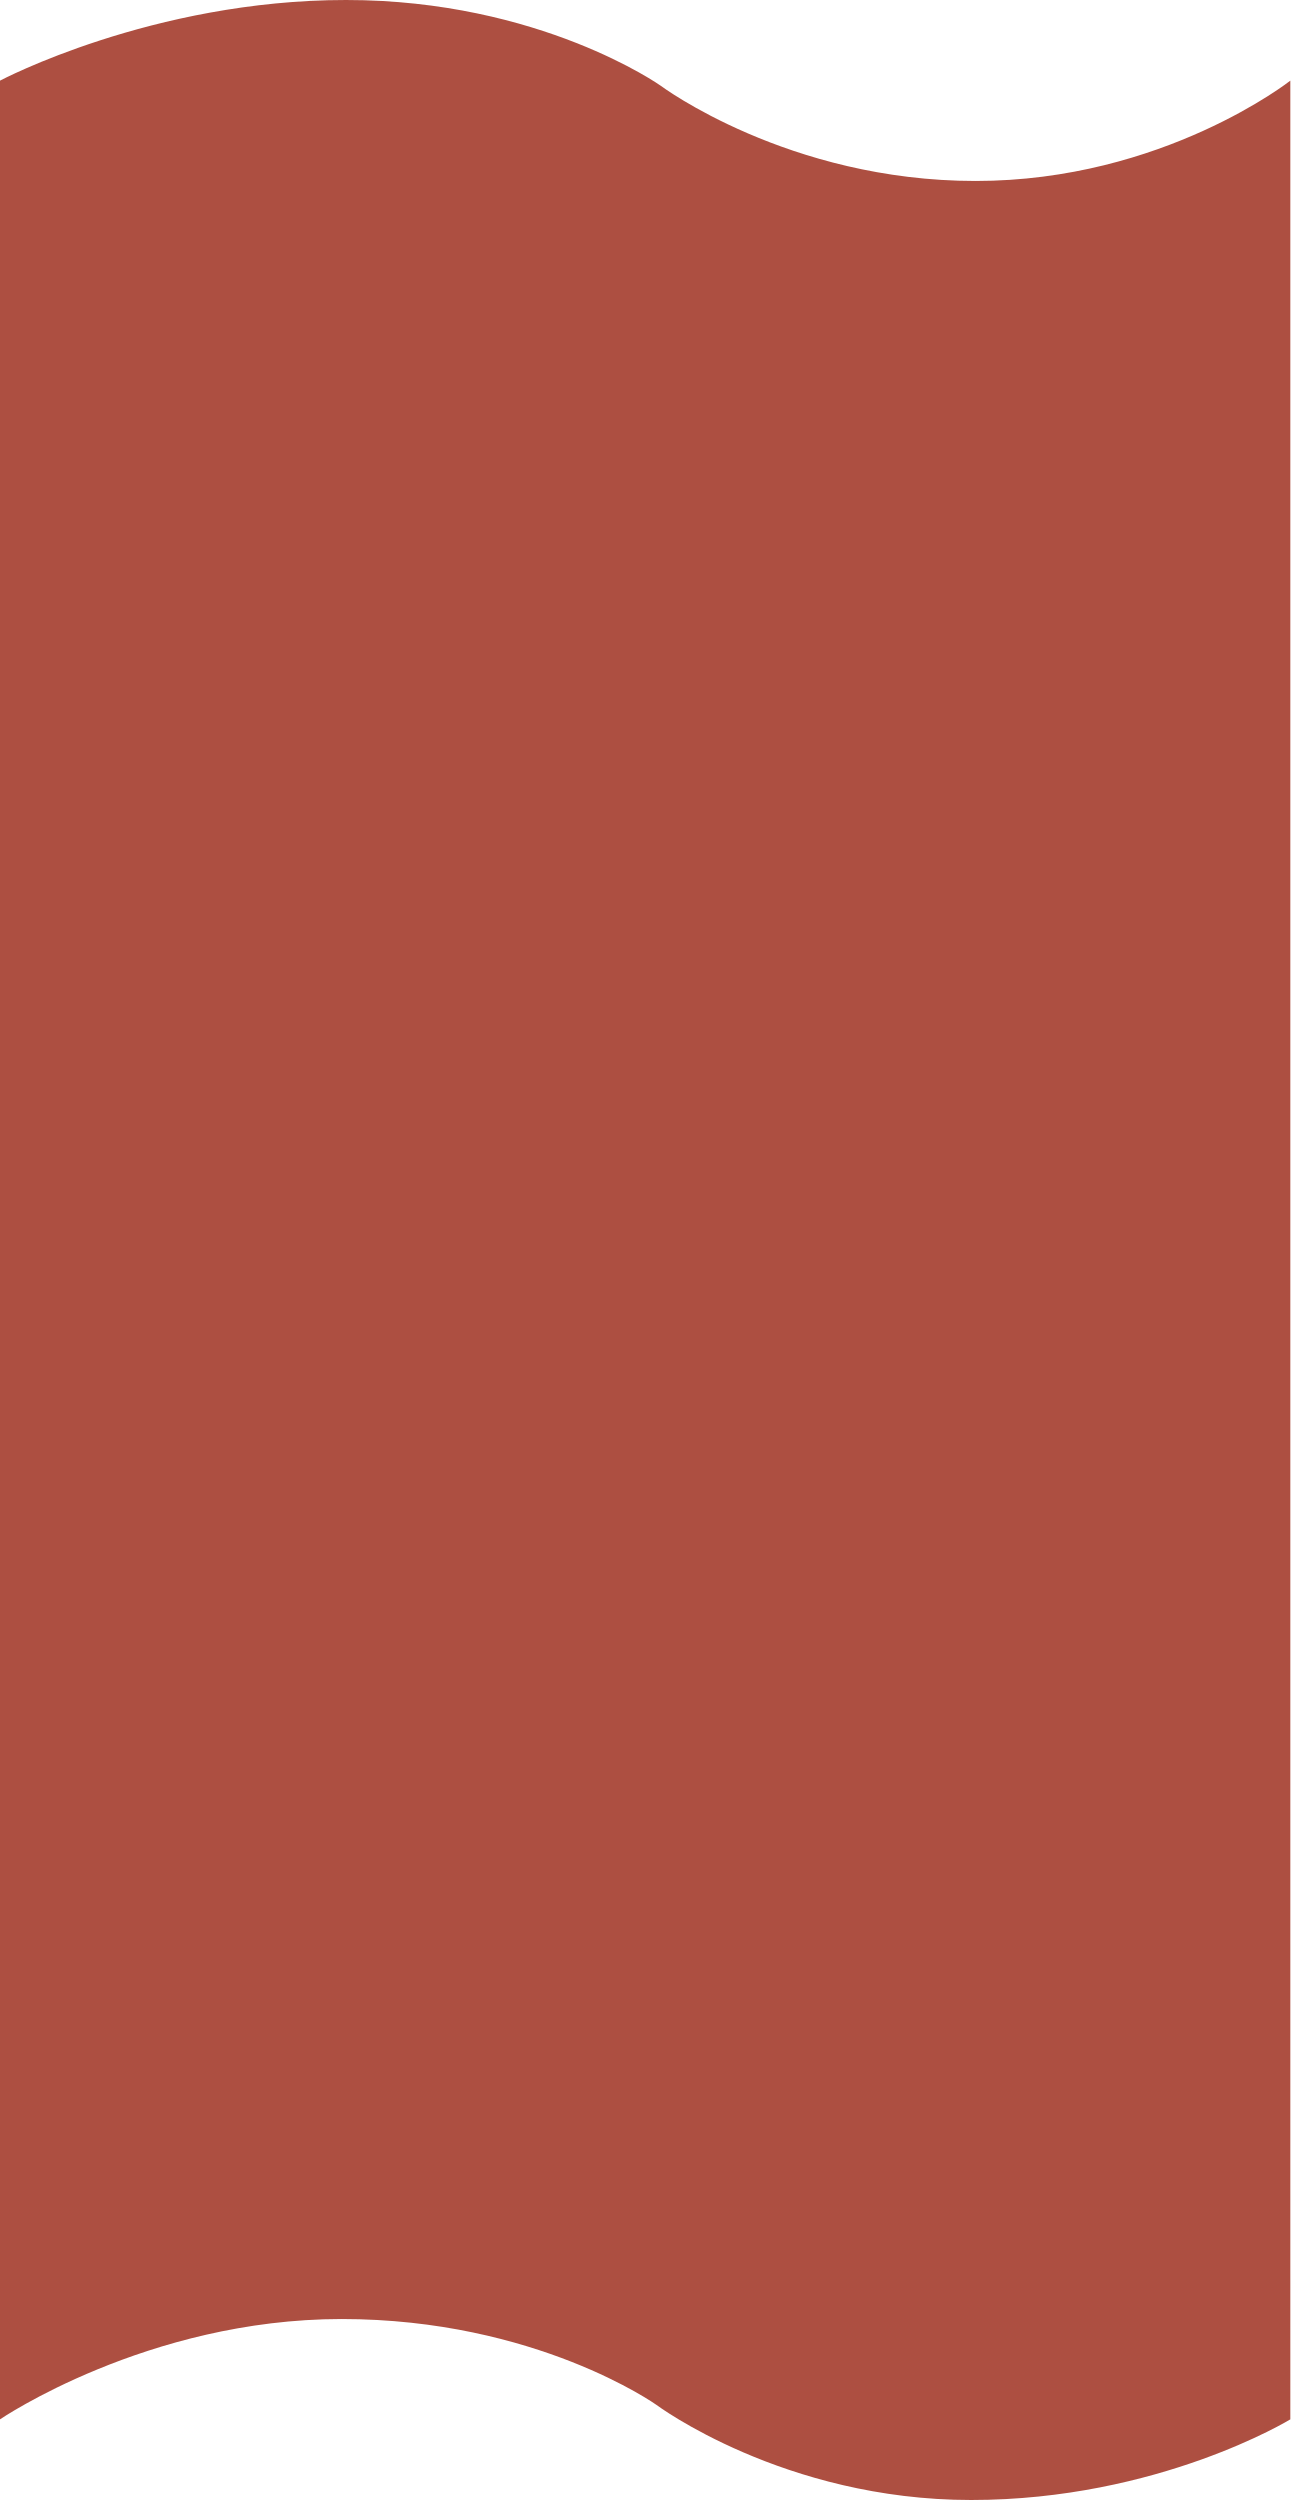
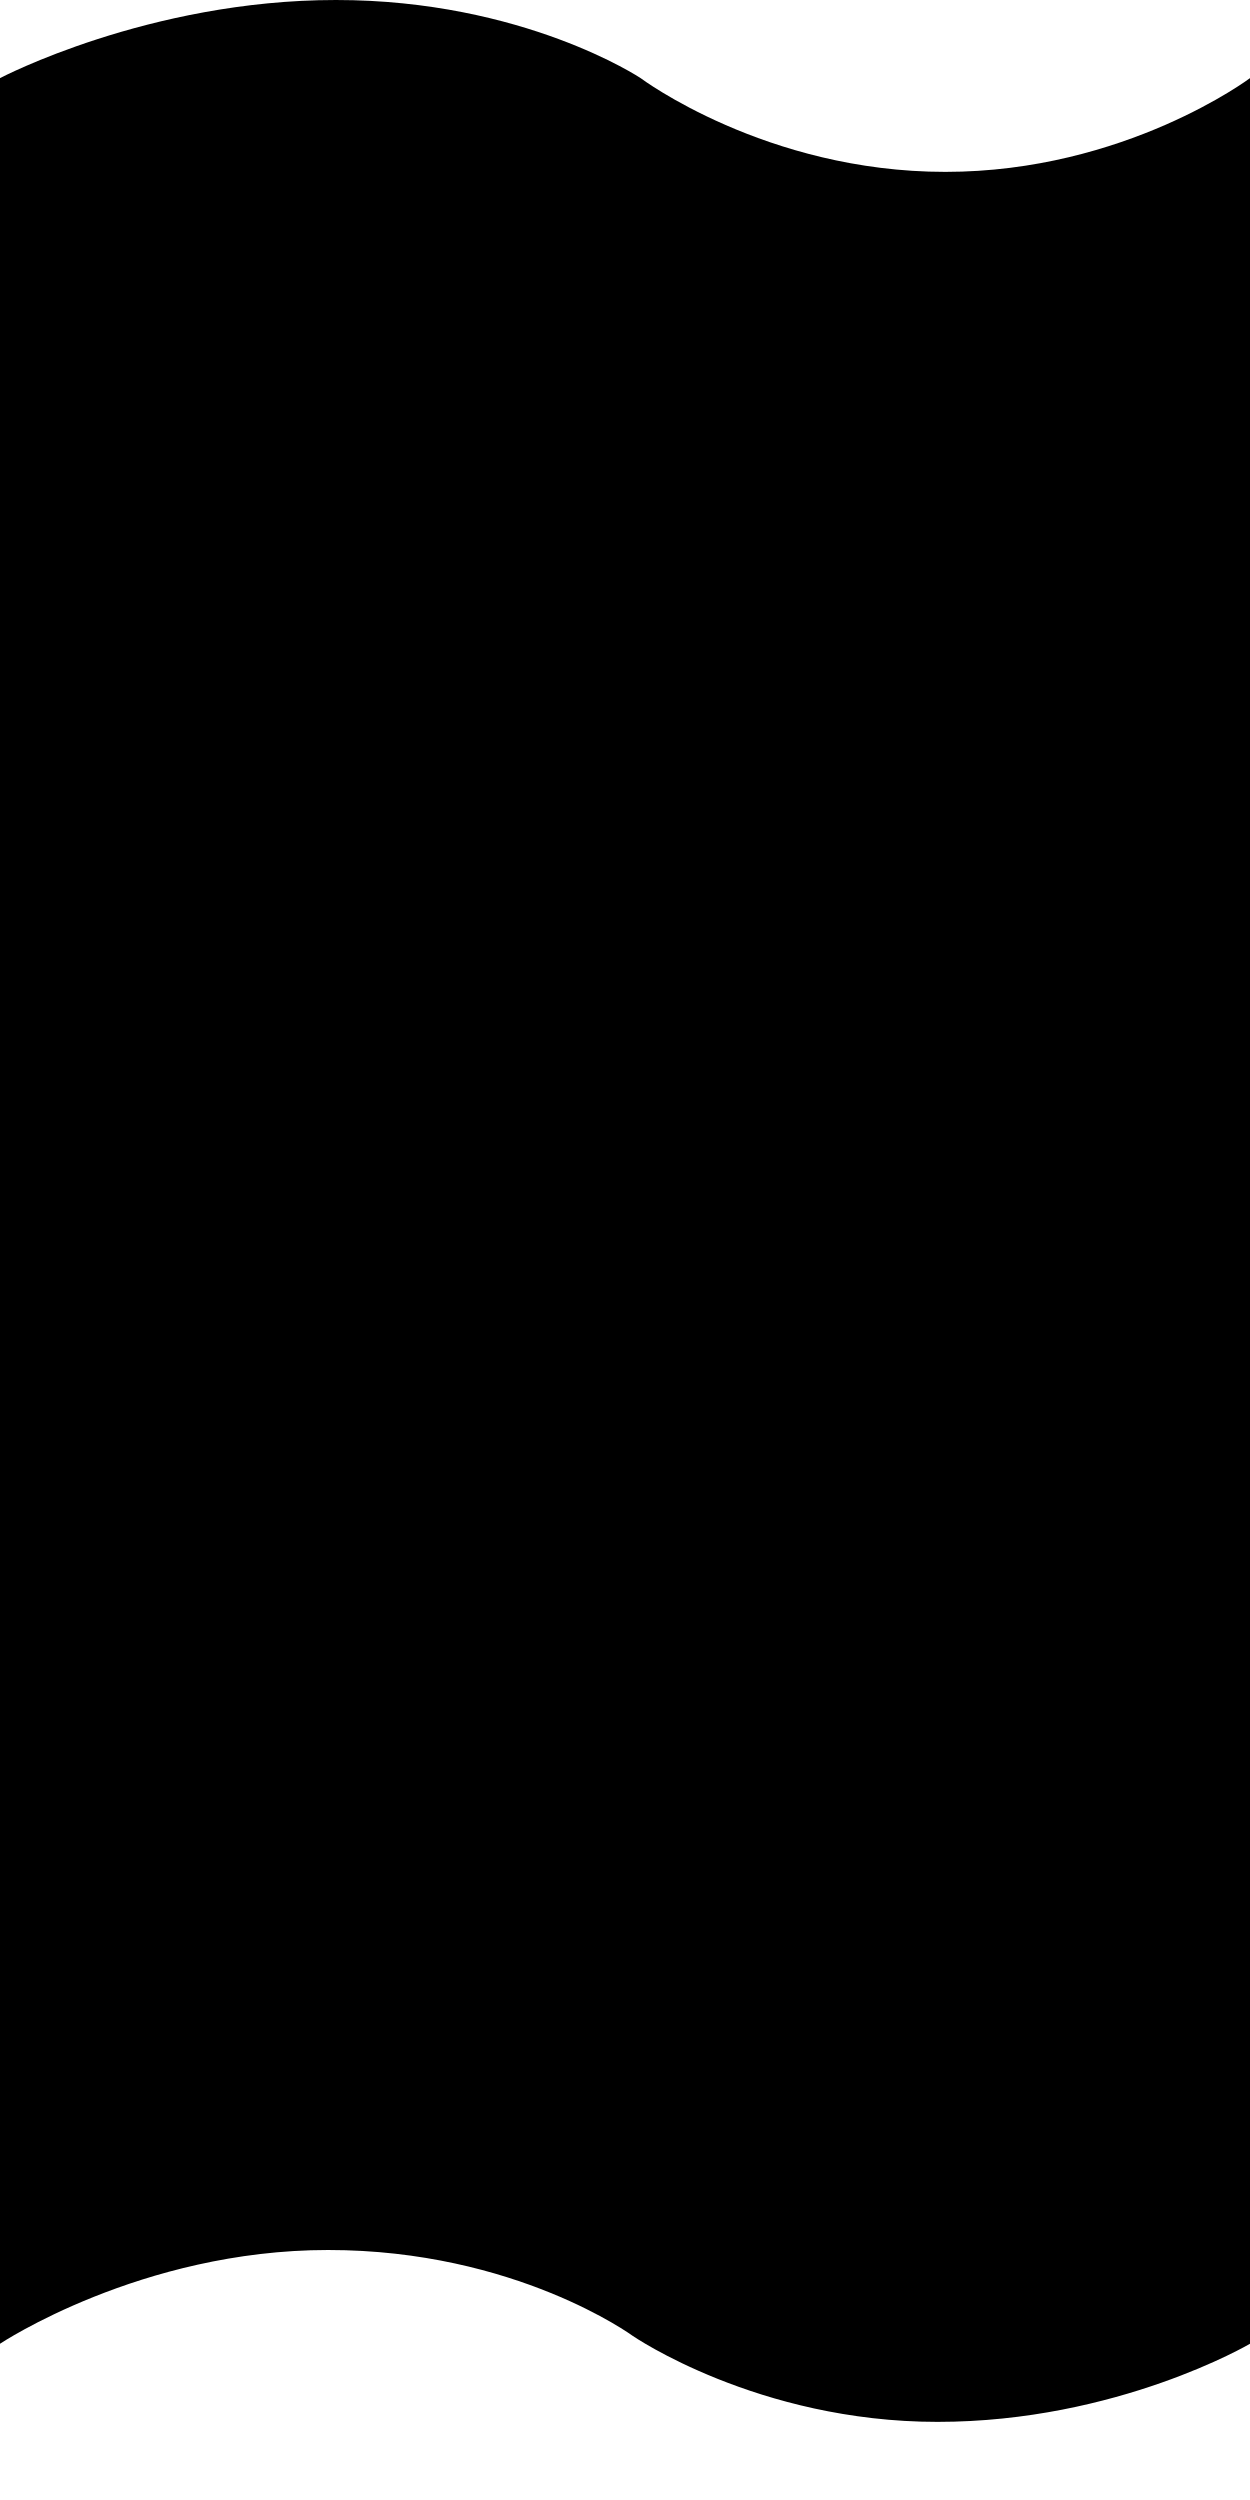
- <svg xmlns="http://www.w3.org/2000/svg" width="16" height="31" viewBox="0 0 16 31" fill="none">
-   <path d="M16 1C16 1 14.422 2.244 12.097 2.244C9.772 2.244 8.194 1.064 8.194 1.064C8.194 1.064 6.697 0 4.291 0C1.886 0 0 1 0 1V30C0 30 1.825 28.756 4.236 28.756C6.646 28.756 8.139 29.82 8.139 29.82C8.139 29.82 9.717 31 12.042 31C14.366 31 16 30 16 30V1Z" fill="#AD4F41" />
+ <svg xmlns="http://www.w3.org/2000/svg" version="1.1" id="Layer_1" x="0px" y="0px" viewBox="0 0 16 32" style="enable-background:new 0 0 16 32;" xml:space="preserve">
+   <path class="st0" d="M16,1c0,0-1.6,1.2-3.9,1.2c-2.3,0-3.9-1.2-3.9-1.2S6.7,0,4.3,0C1.9,0,0,1,0,1v29c0,0,1.8-1.2,4.2-1.2  s3.9,1.1,3.9,1.1S9.7,31,12,31c2.3,0,4-1,4-1V1z" />
</svg>
